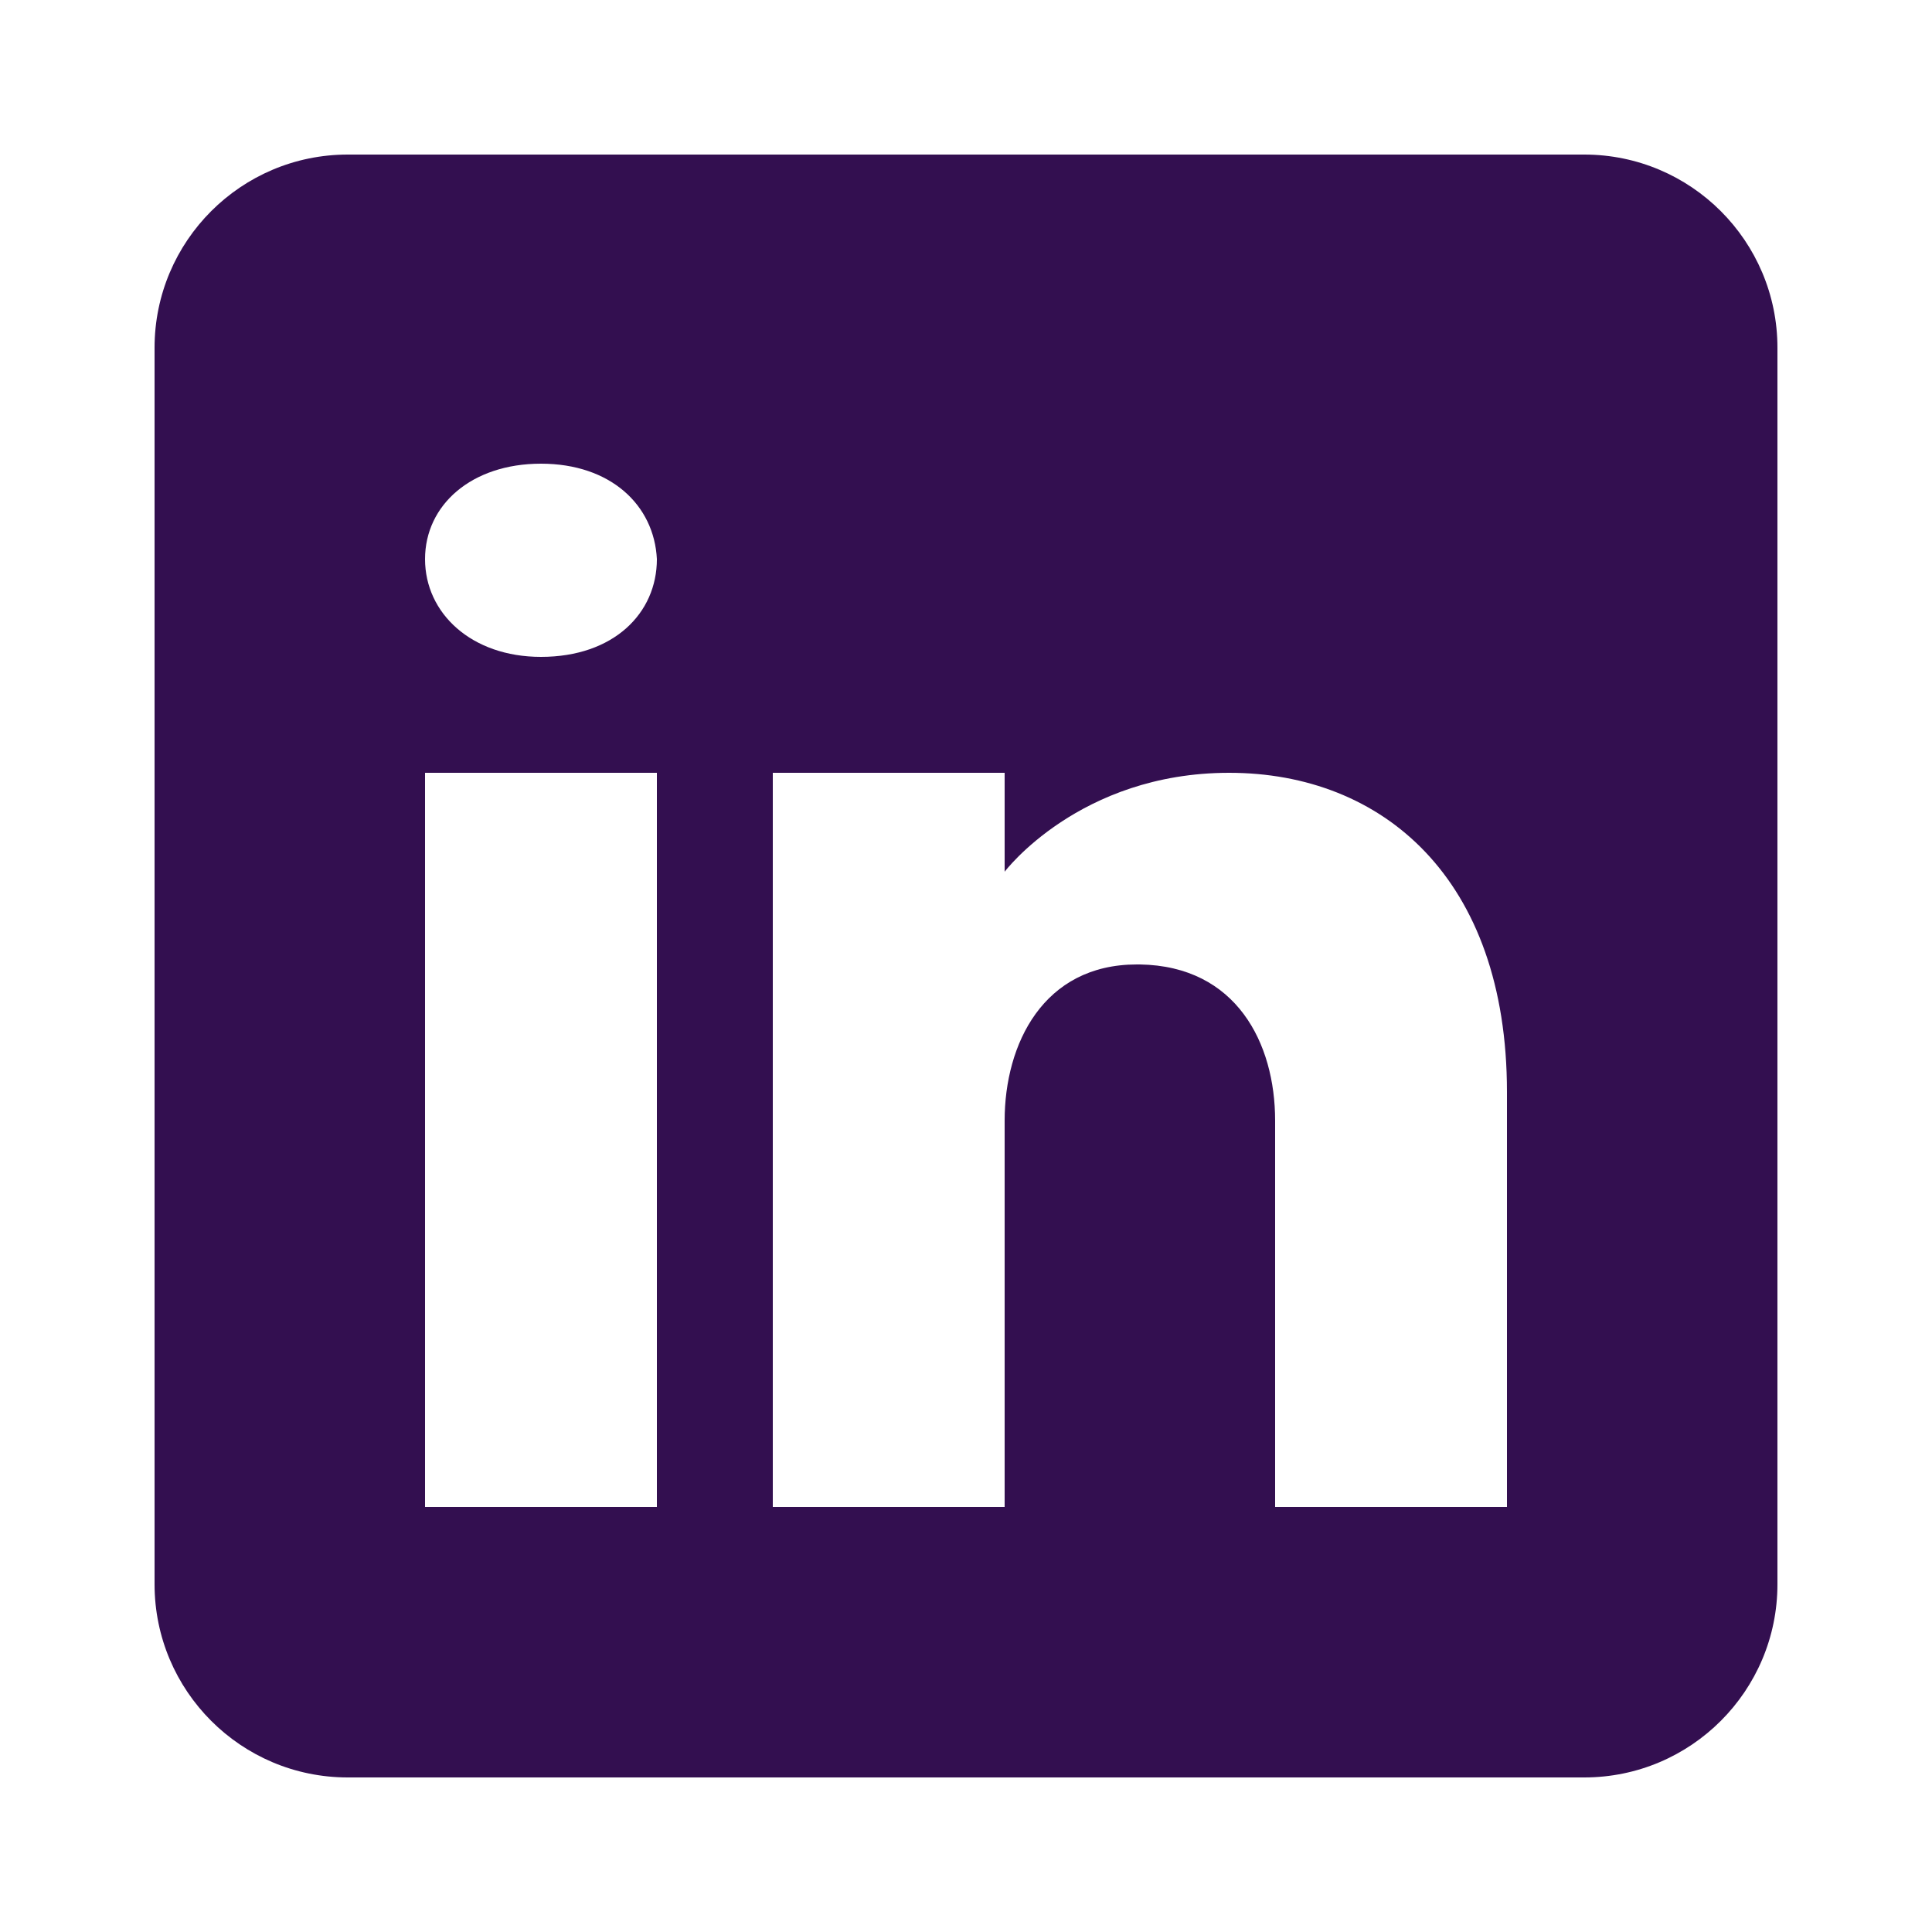
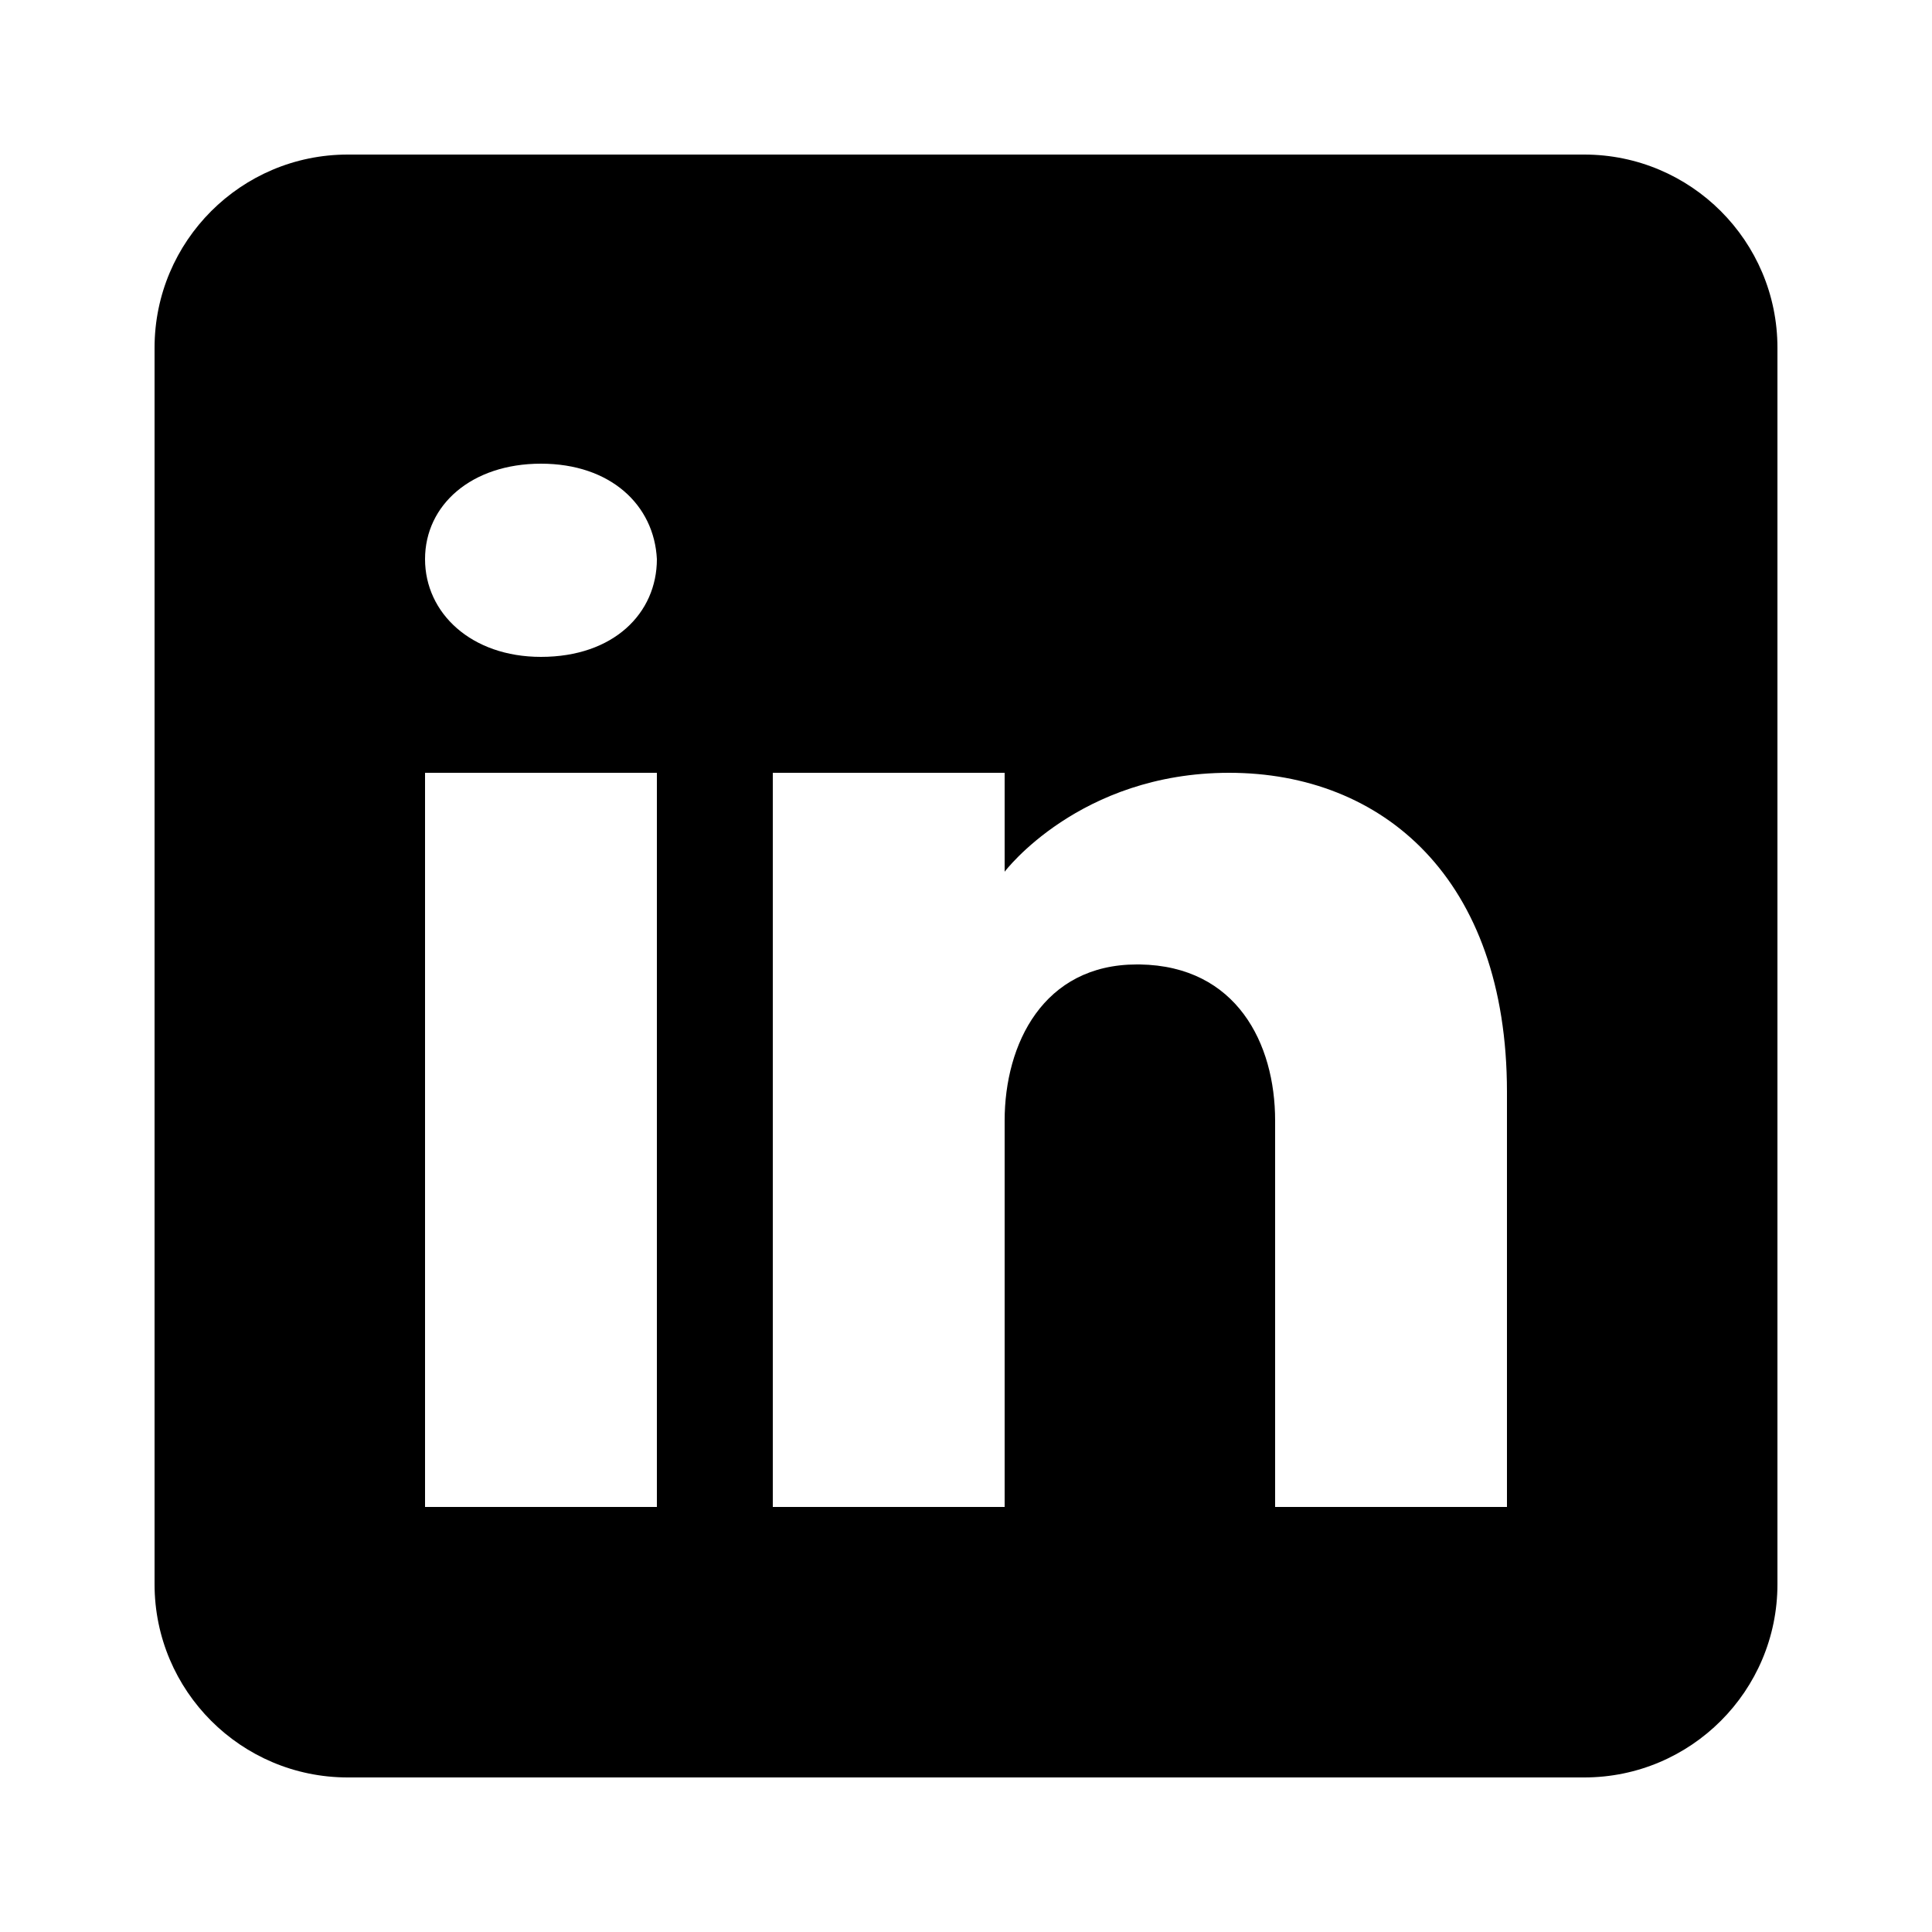
- <svg xmlns="http://www.w3.org/2000/svg" fill="#330F50 " viewBox="0 0 50 50" width="24px" height="24px">
+ <svg xmlns="http://www.w3.org/2000/svg" viewBox="0 0 50 50" width="24px" height="24px">
  <path d="M41,4H9C6.24,4,4,6.24,4,9v32c0,2.76,2.24,5,5,5h32c2.76,0,5-2.24,5-5V9C46,6.24,43.76,4,41,4z M17,20v19h-6V20H17z M11,14.47c0-1.4,1.2-2.47,3-2.47s2.93,1.07,3,2.47c0,1.4-1.12,2.53-3,2.53C12.2,17,11,15.87,11,14.47z M39,39h-6c0,0,0-9.26,0-10 c0-2-1-4-3.5-4.04h-0.08C27,24.96,26,27.02,26,29c0,0.91,0,10,0,10h-6V20h6v2.56c0,0,1.93-2.56,5.81-2.56 c3.97,0,7.19,2.73,7.19,8.26V39z" />
</svg>
